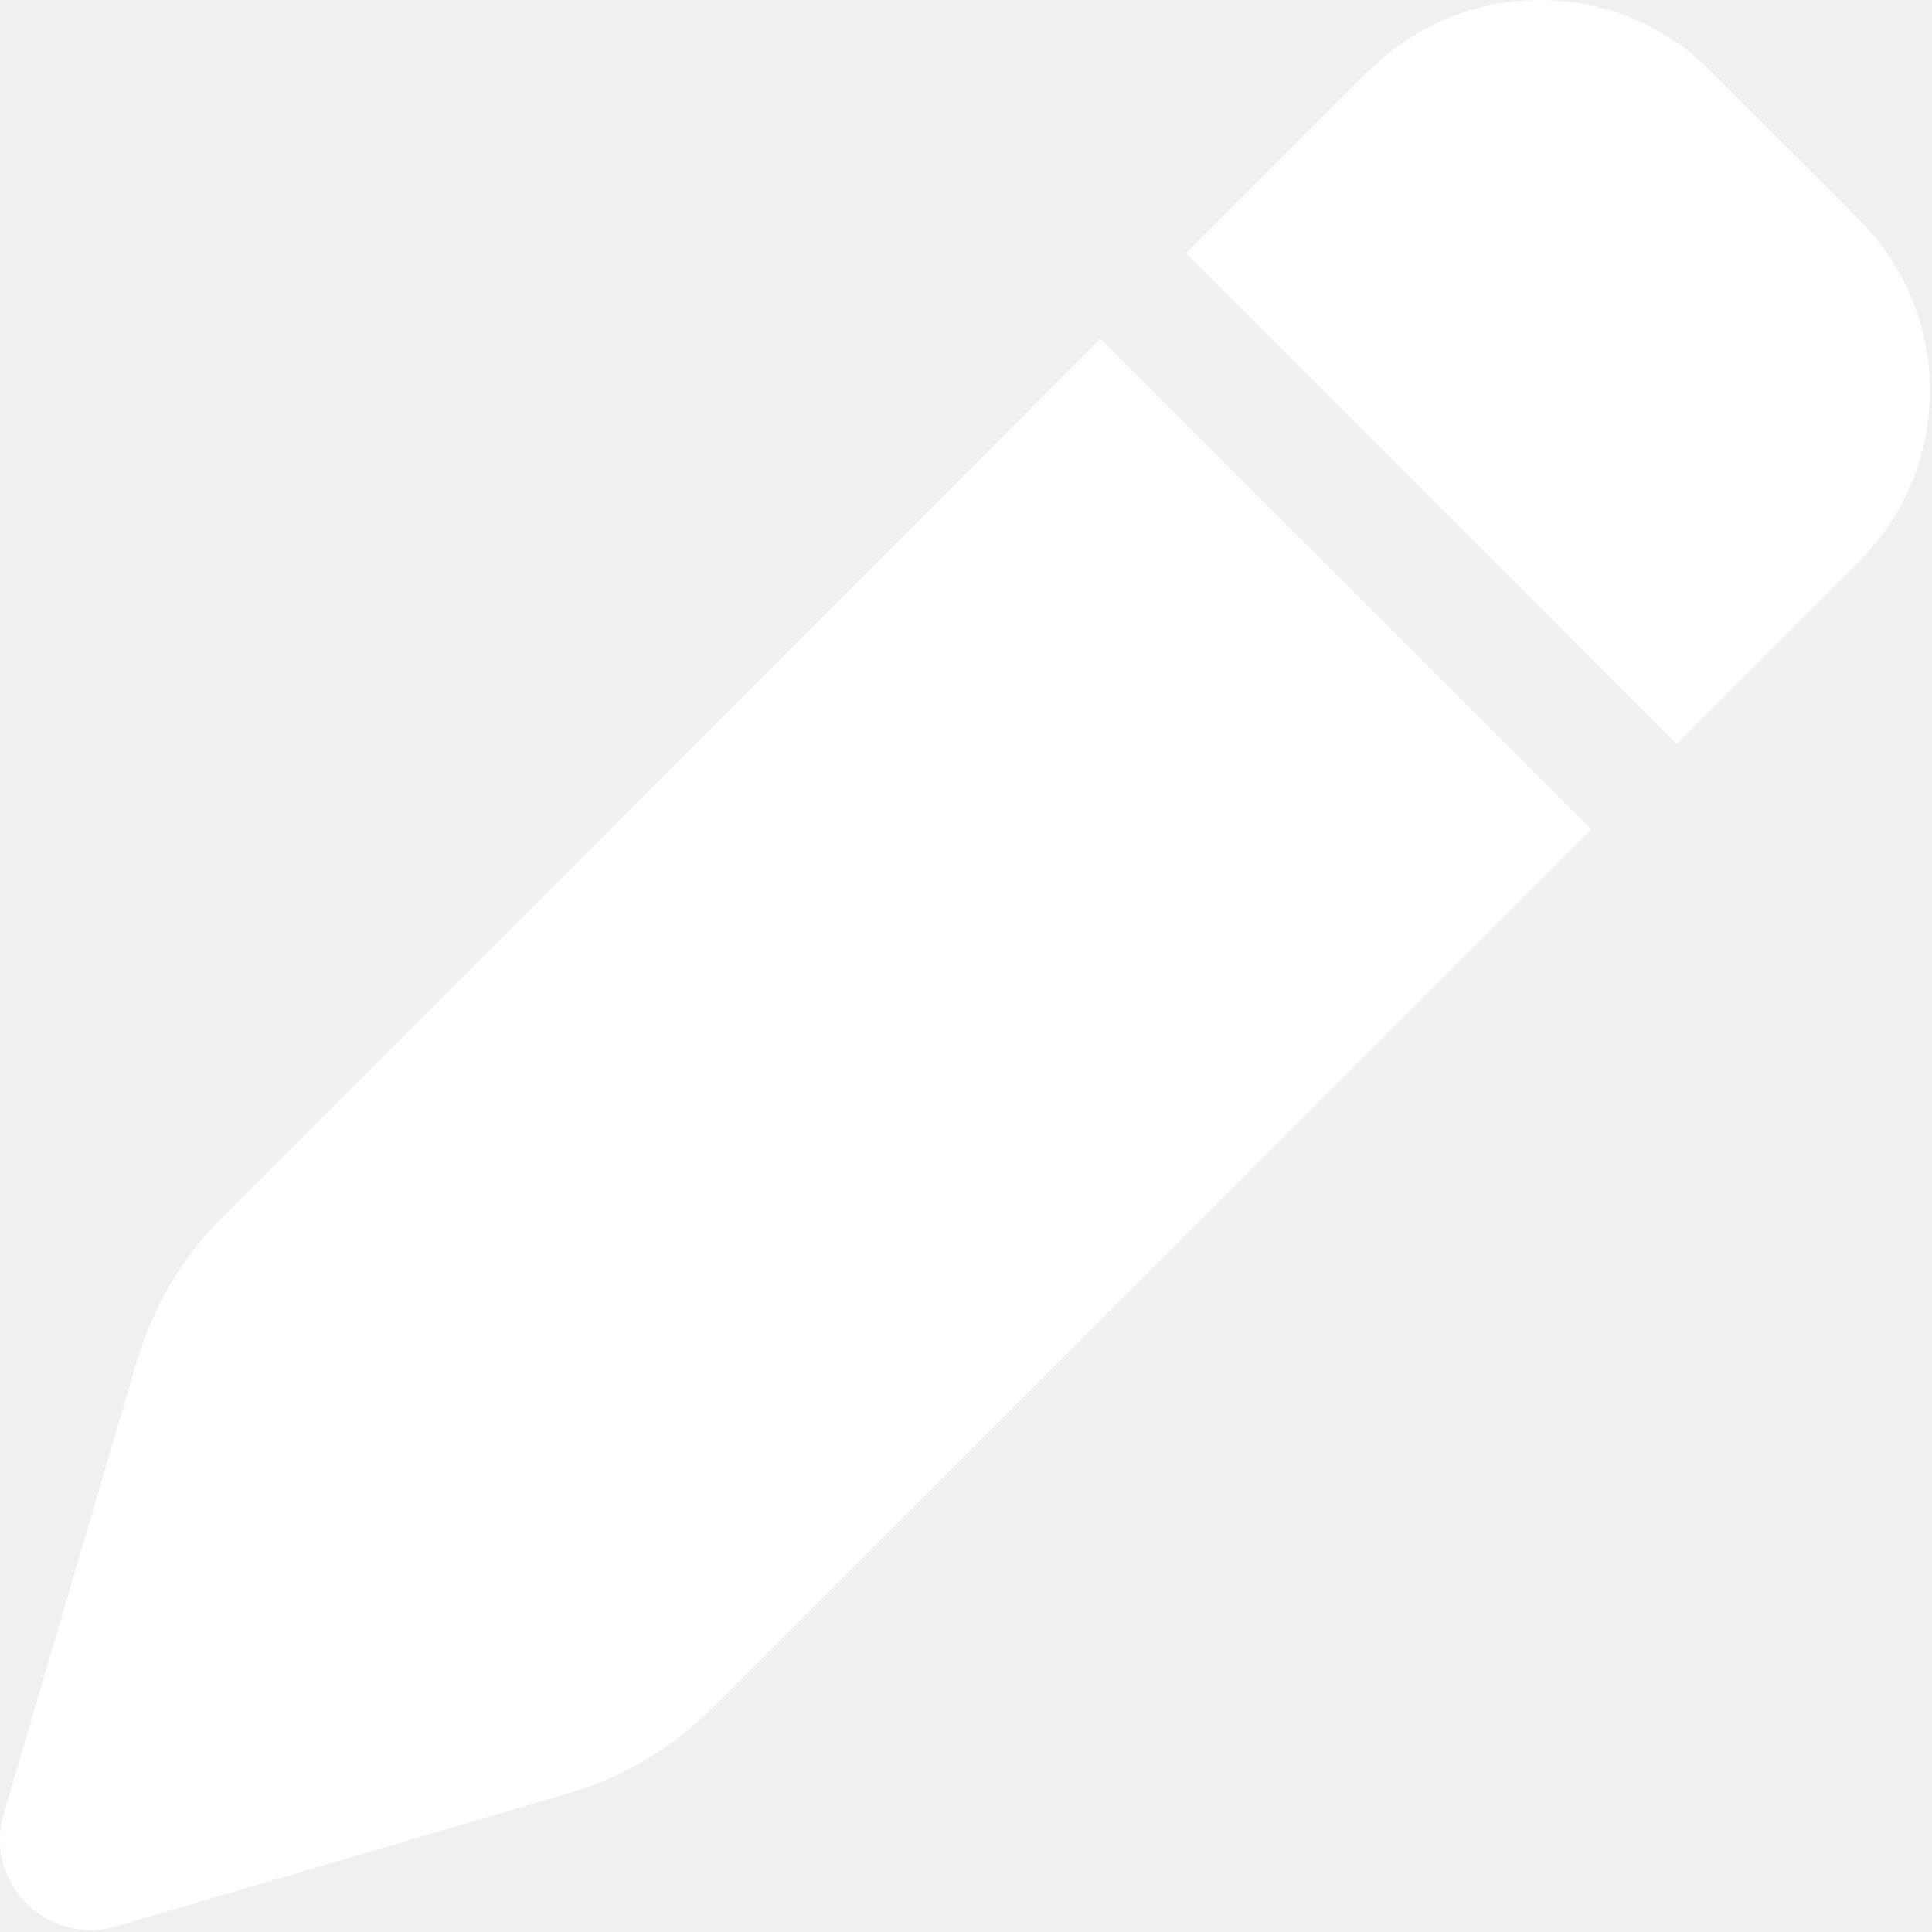
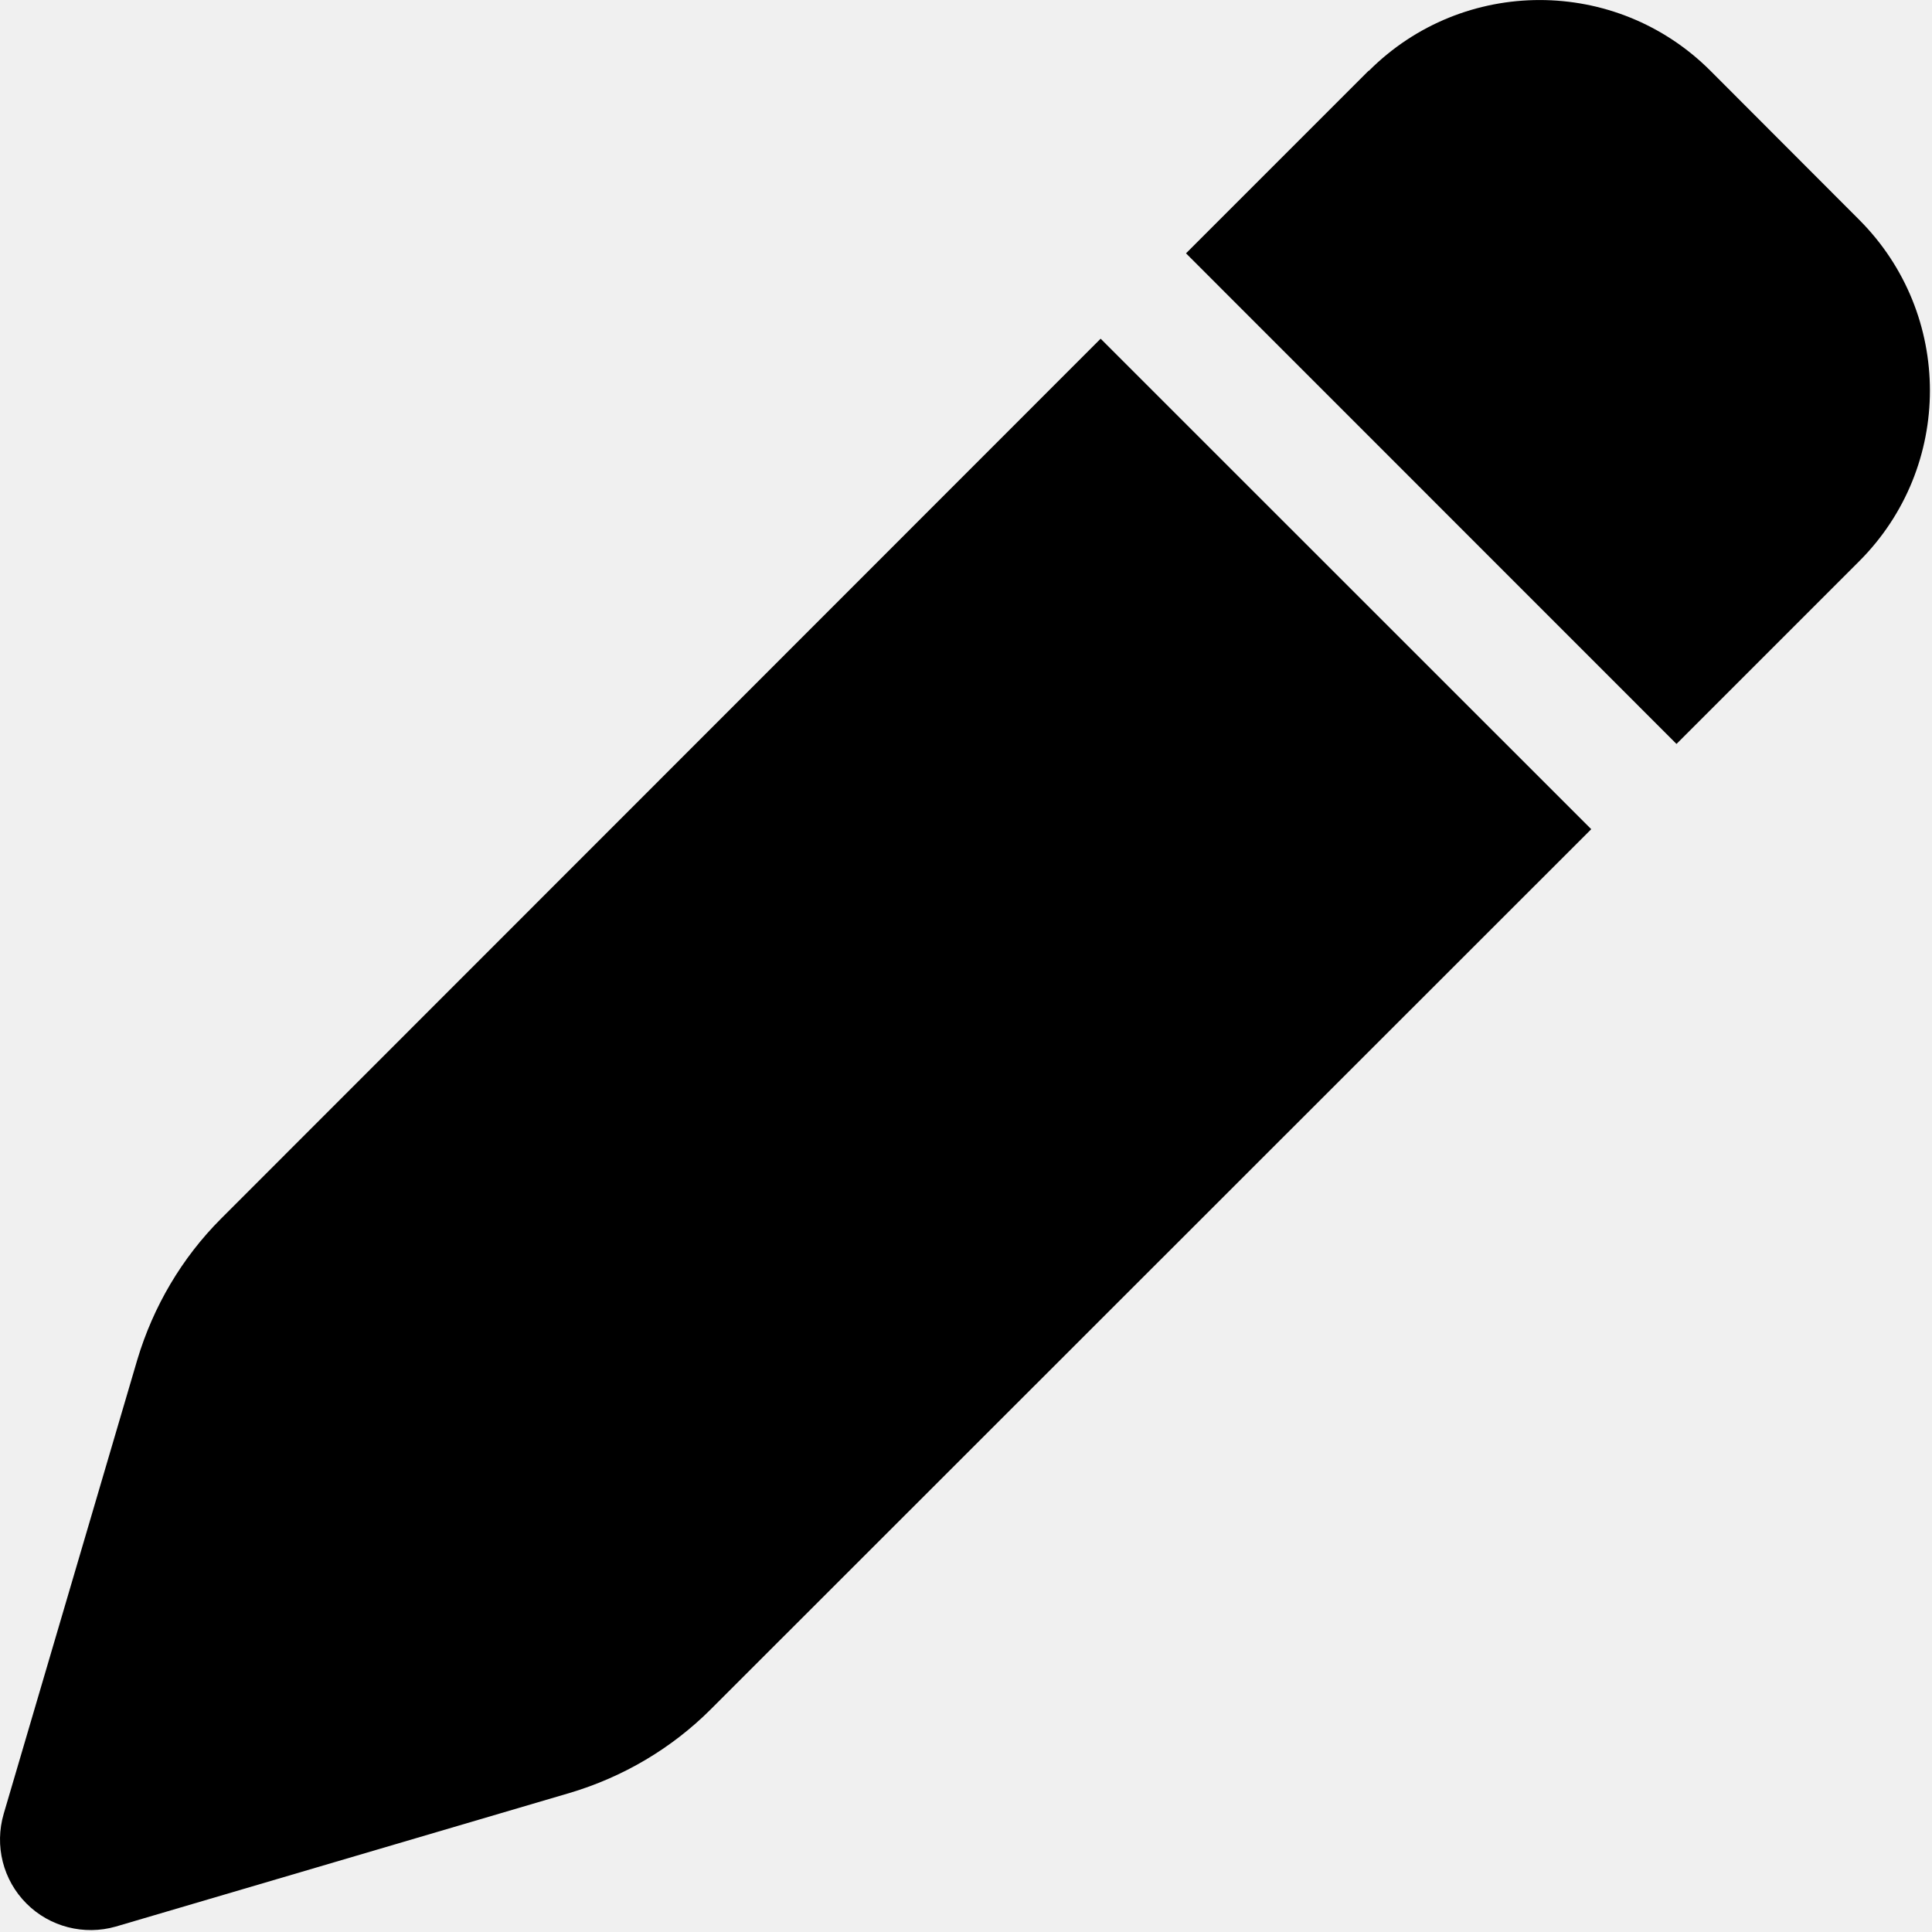
<svg xmlns="http://www.w3.org/2000/svg" width="16" height="16" viewBox="0 0 16 16" fill="none">
-   <path d="M11.334 0.586L9.822 2.098L13.884 6.161L15.397 4.648C16.178 3.867 16.178 2.602 15.397 1.82L14.165 0.586C13.384 -0.195 12.118 -0.195 11.337 0.586H11.334ZM9.115 2.805L1.831 10.092C1.506 10.417 1.269 10.82 1.137 11.261L0.031 15.02C-0.047 15.286 0.025 15.57 0.219 15.764C0.412 15.958 0.697 16.03 0.959 15.955L4.719 14.848C5.159 14.717 5.562 14.48 5.887 14.155L13.178 6.867L9.115 2.805Z" fill="white" />
+   <path d="M11.334 0.586L9.822 2.098L13.884 6.161L15.397 4.648C16.178 3.867 16.178 2.602 15.397 1.82L14.165 0.586C13.384 -0.195 12.118 -0.195 11.337 0.586H11.334ZM9.115 2.805L1.831 10.092C1.506 10.417 1.269 10.82 1.137 11.261L0.031 15.02C-0.047 15.286 0.025 15.57 0.219 15.764C0.412 15.958 0.697 16.03 0.959 15.955L4.719 14.848C5.159 14.717 5.562 14.48 5.887 14.155L13.178 6.867L9.115 2.805Z" fill="currentColor" />
</svg>
